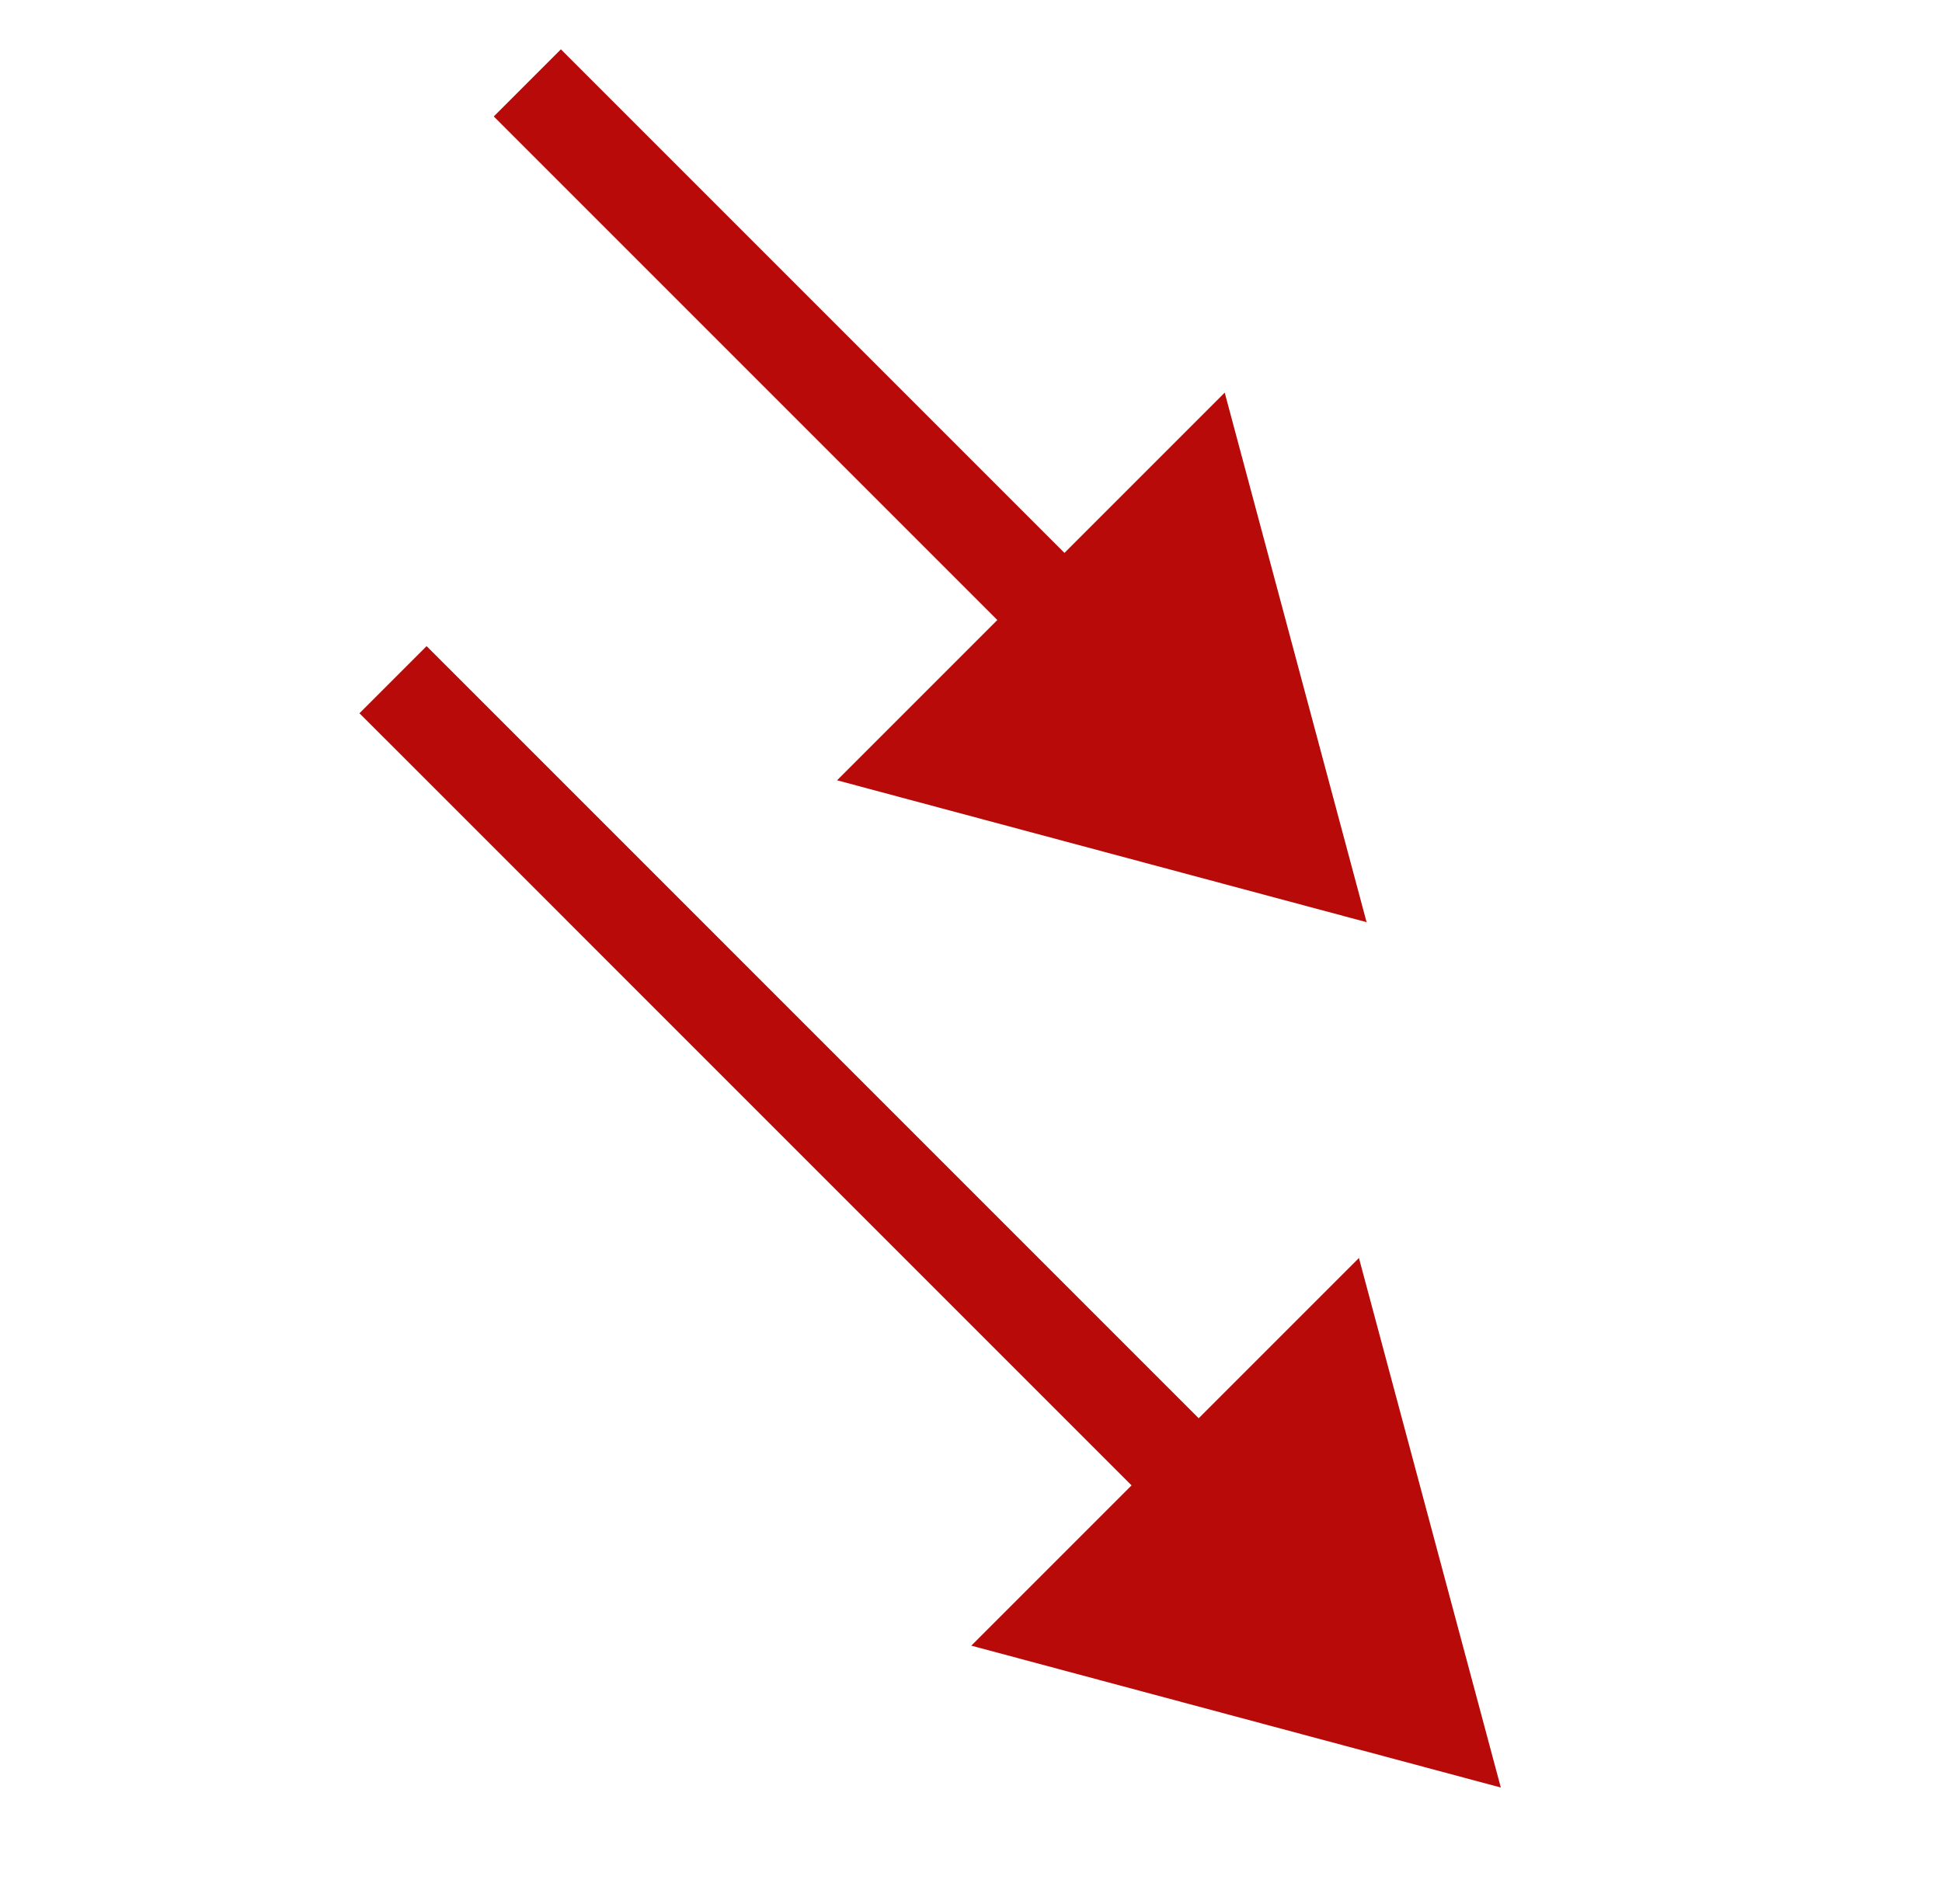
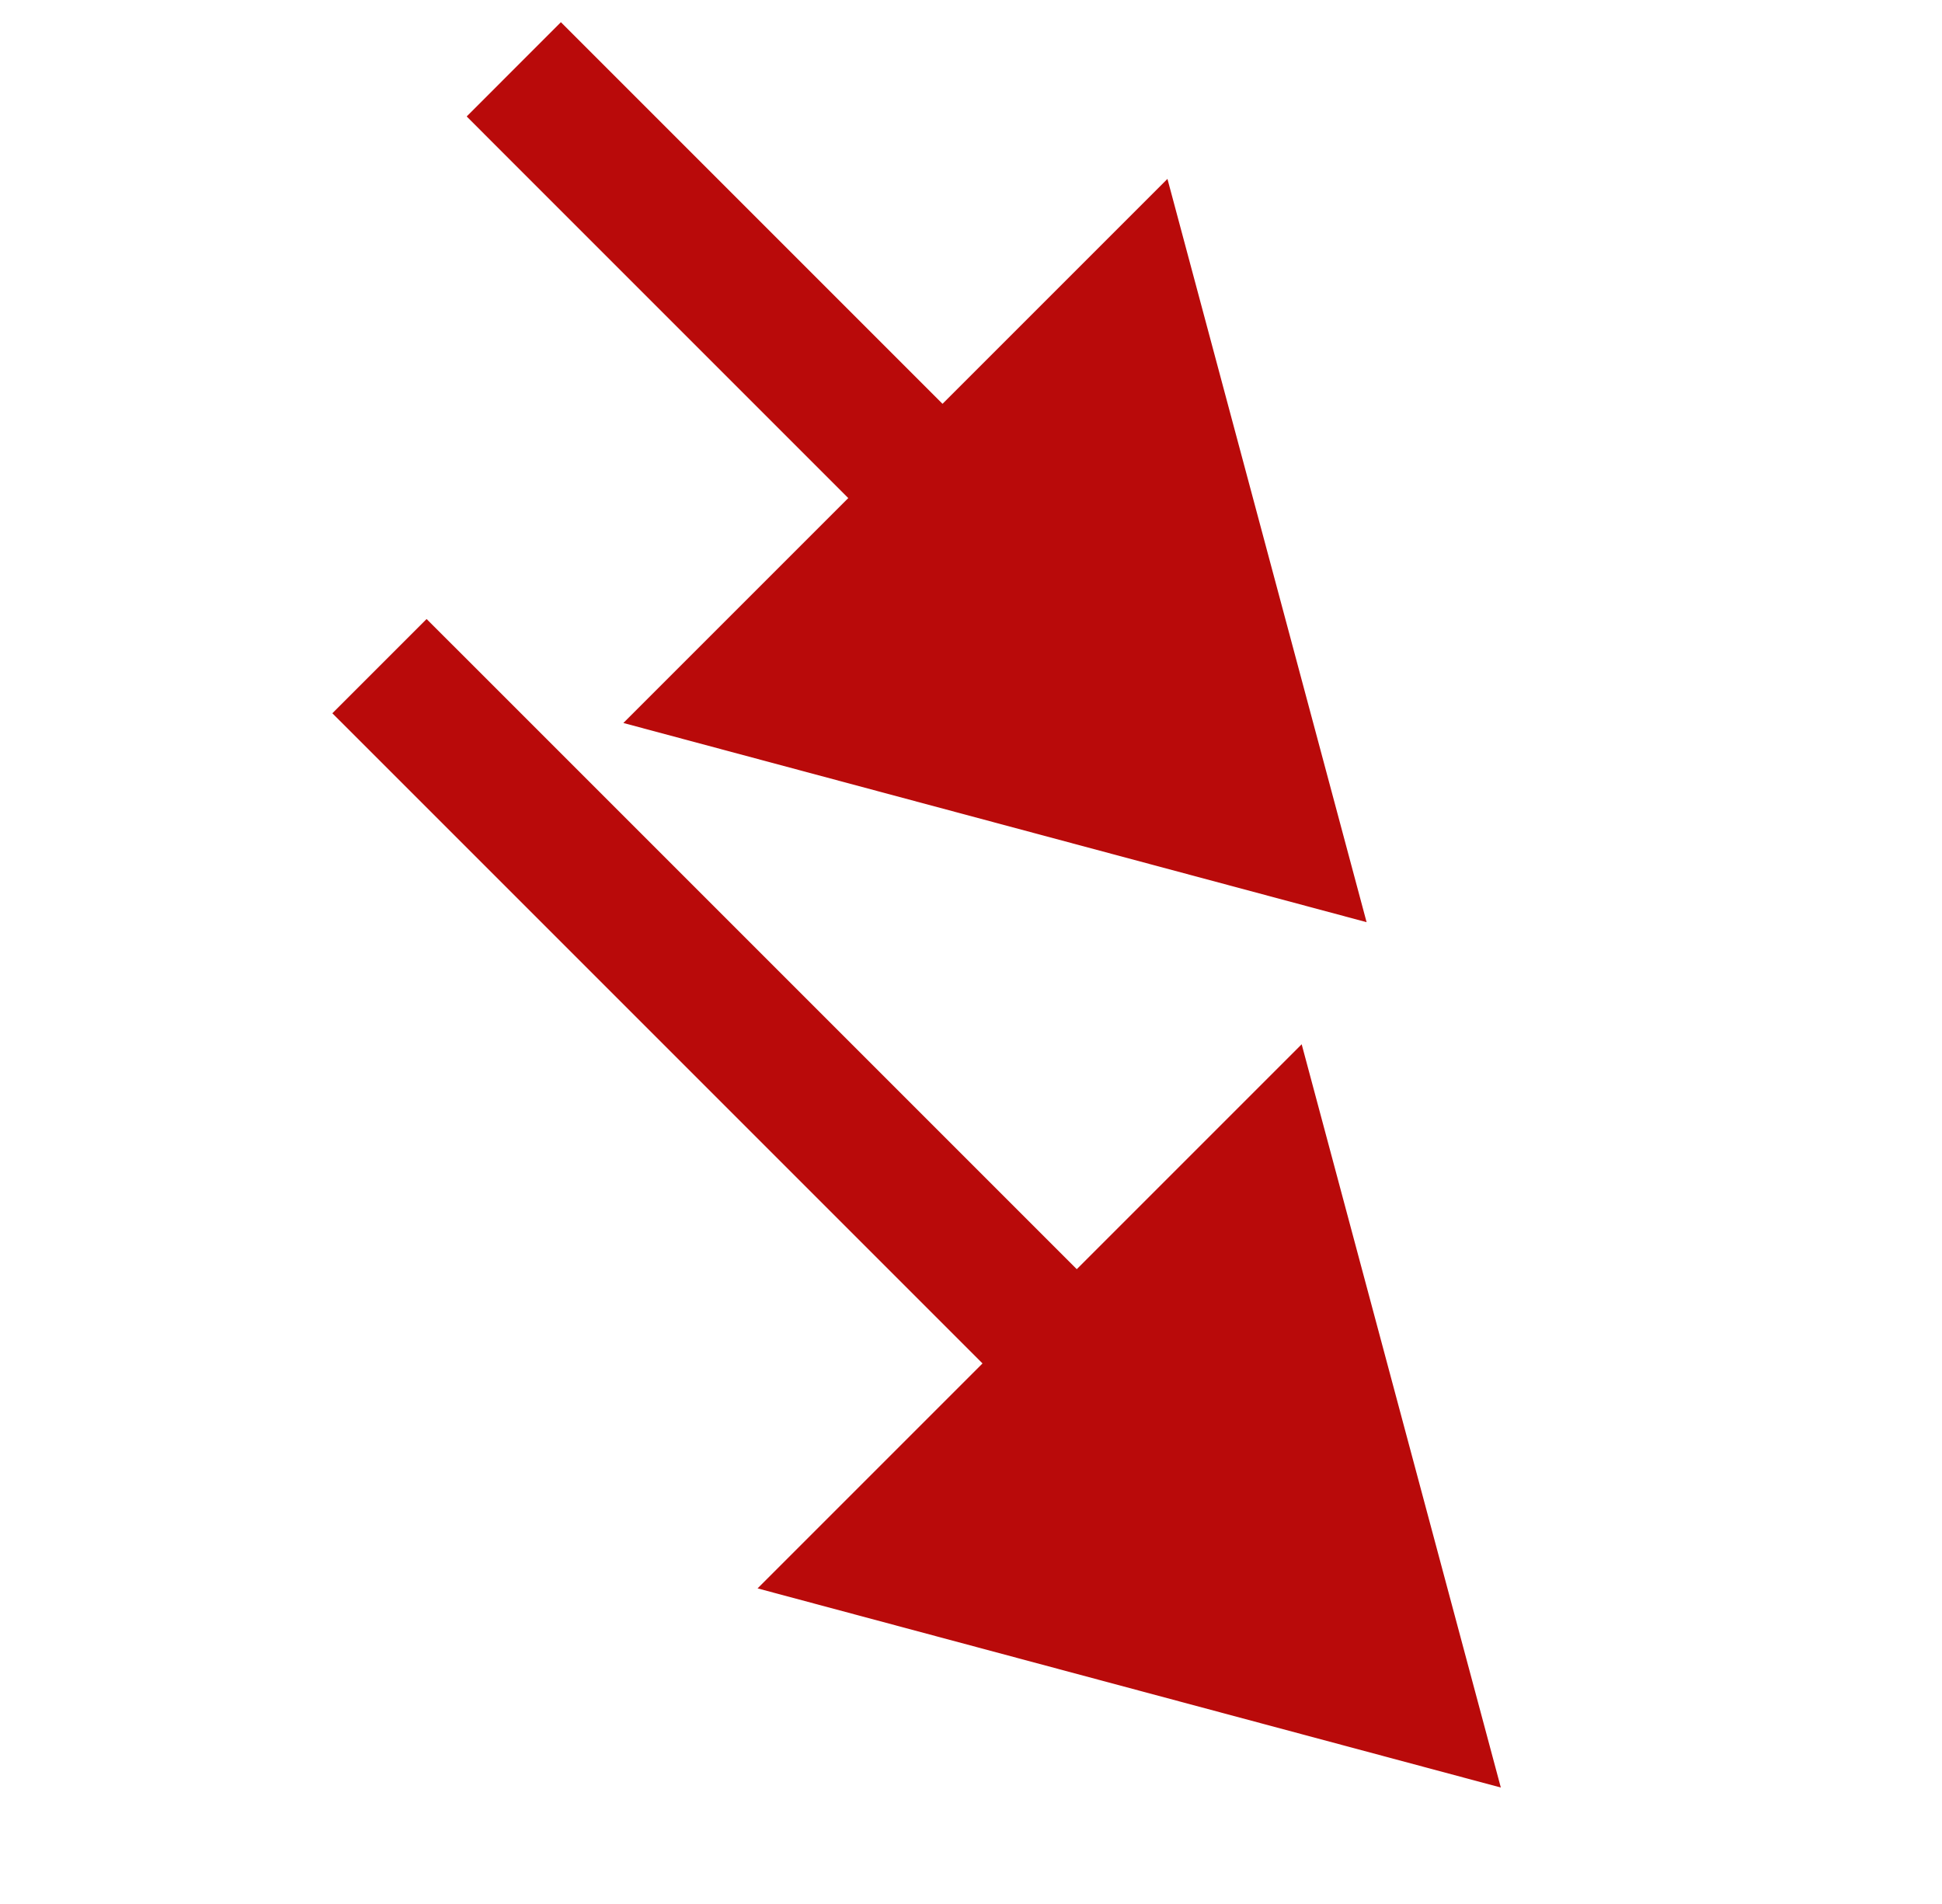
<svg xmlns="http://www.w3.org/2000/svg" width="51" height="50" viewBox="0 0 51 50" fill="none">
-   <path d="M15.612 2.177L14.73 1.295L12.967 3.058L13.849 3.94L14.73 3.058L15.612 2.177ZM35.889 24.217L32.163 10.311L21.983 20.491L35.889 24.217ZM14.73 3.058L13.849 3.94L27.073 17.164L27.954 16.282L28.836 15.401L15.612 2.177L14.73 3.058Z" fill="#B90A0A" />
-   <path d="M12.085 17.849L11.203 16.968L9.44 18.731L10.322 19.612L11.203 18.731L12.085 17.849ZM39.414 46.942L35.688 33.036L25.508 43.216L39.414 46.942ZM11.203 18.731L10.322 19.612L30.598 39.889L31.48 39.007L32.361 38.126L12.085 17.849L11.203 18.731Z" fill="#B90A0A" />
+   <path d="M15.968 1.821L14.73 0.583L12.256 3.058L13.493 4.296L14.73 3.058L15.968 1.821ZM35.889 24.217L30.659 4.698L16.37 18.986L35.889 24.217ZM14.73 3.058L13.493 4.296L23.514 14.317L24.752 13.08L25.989 11.842L15.968 1.821L14.73 3.058Z" fill="#B90A0A" />
+   <path d="M12.441 17.493L11.203 16.256L8.728 18.731L9.966 19.968L11.203 18.731L12.441 17.493ZM39.414 46.942L34.184 27.423L19.895 41.712L39.414 46.942ZM11.203 18.731L9.966 19.968L27.04 37.042L28.277 35.805L29.515 34.567L12.441 17.493L11.203 18.731Z" fill="#B90A0A" />
</svg>
